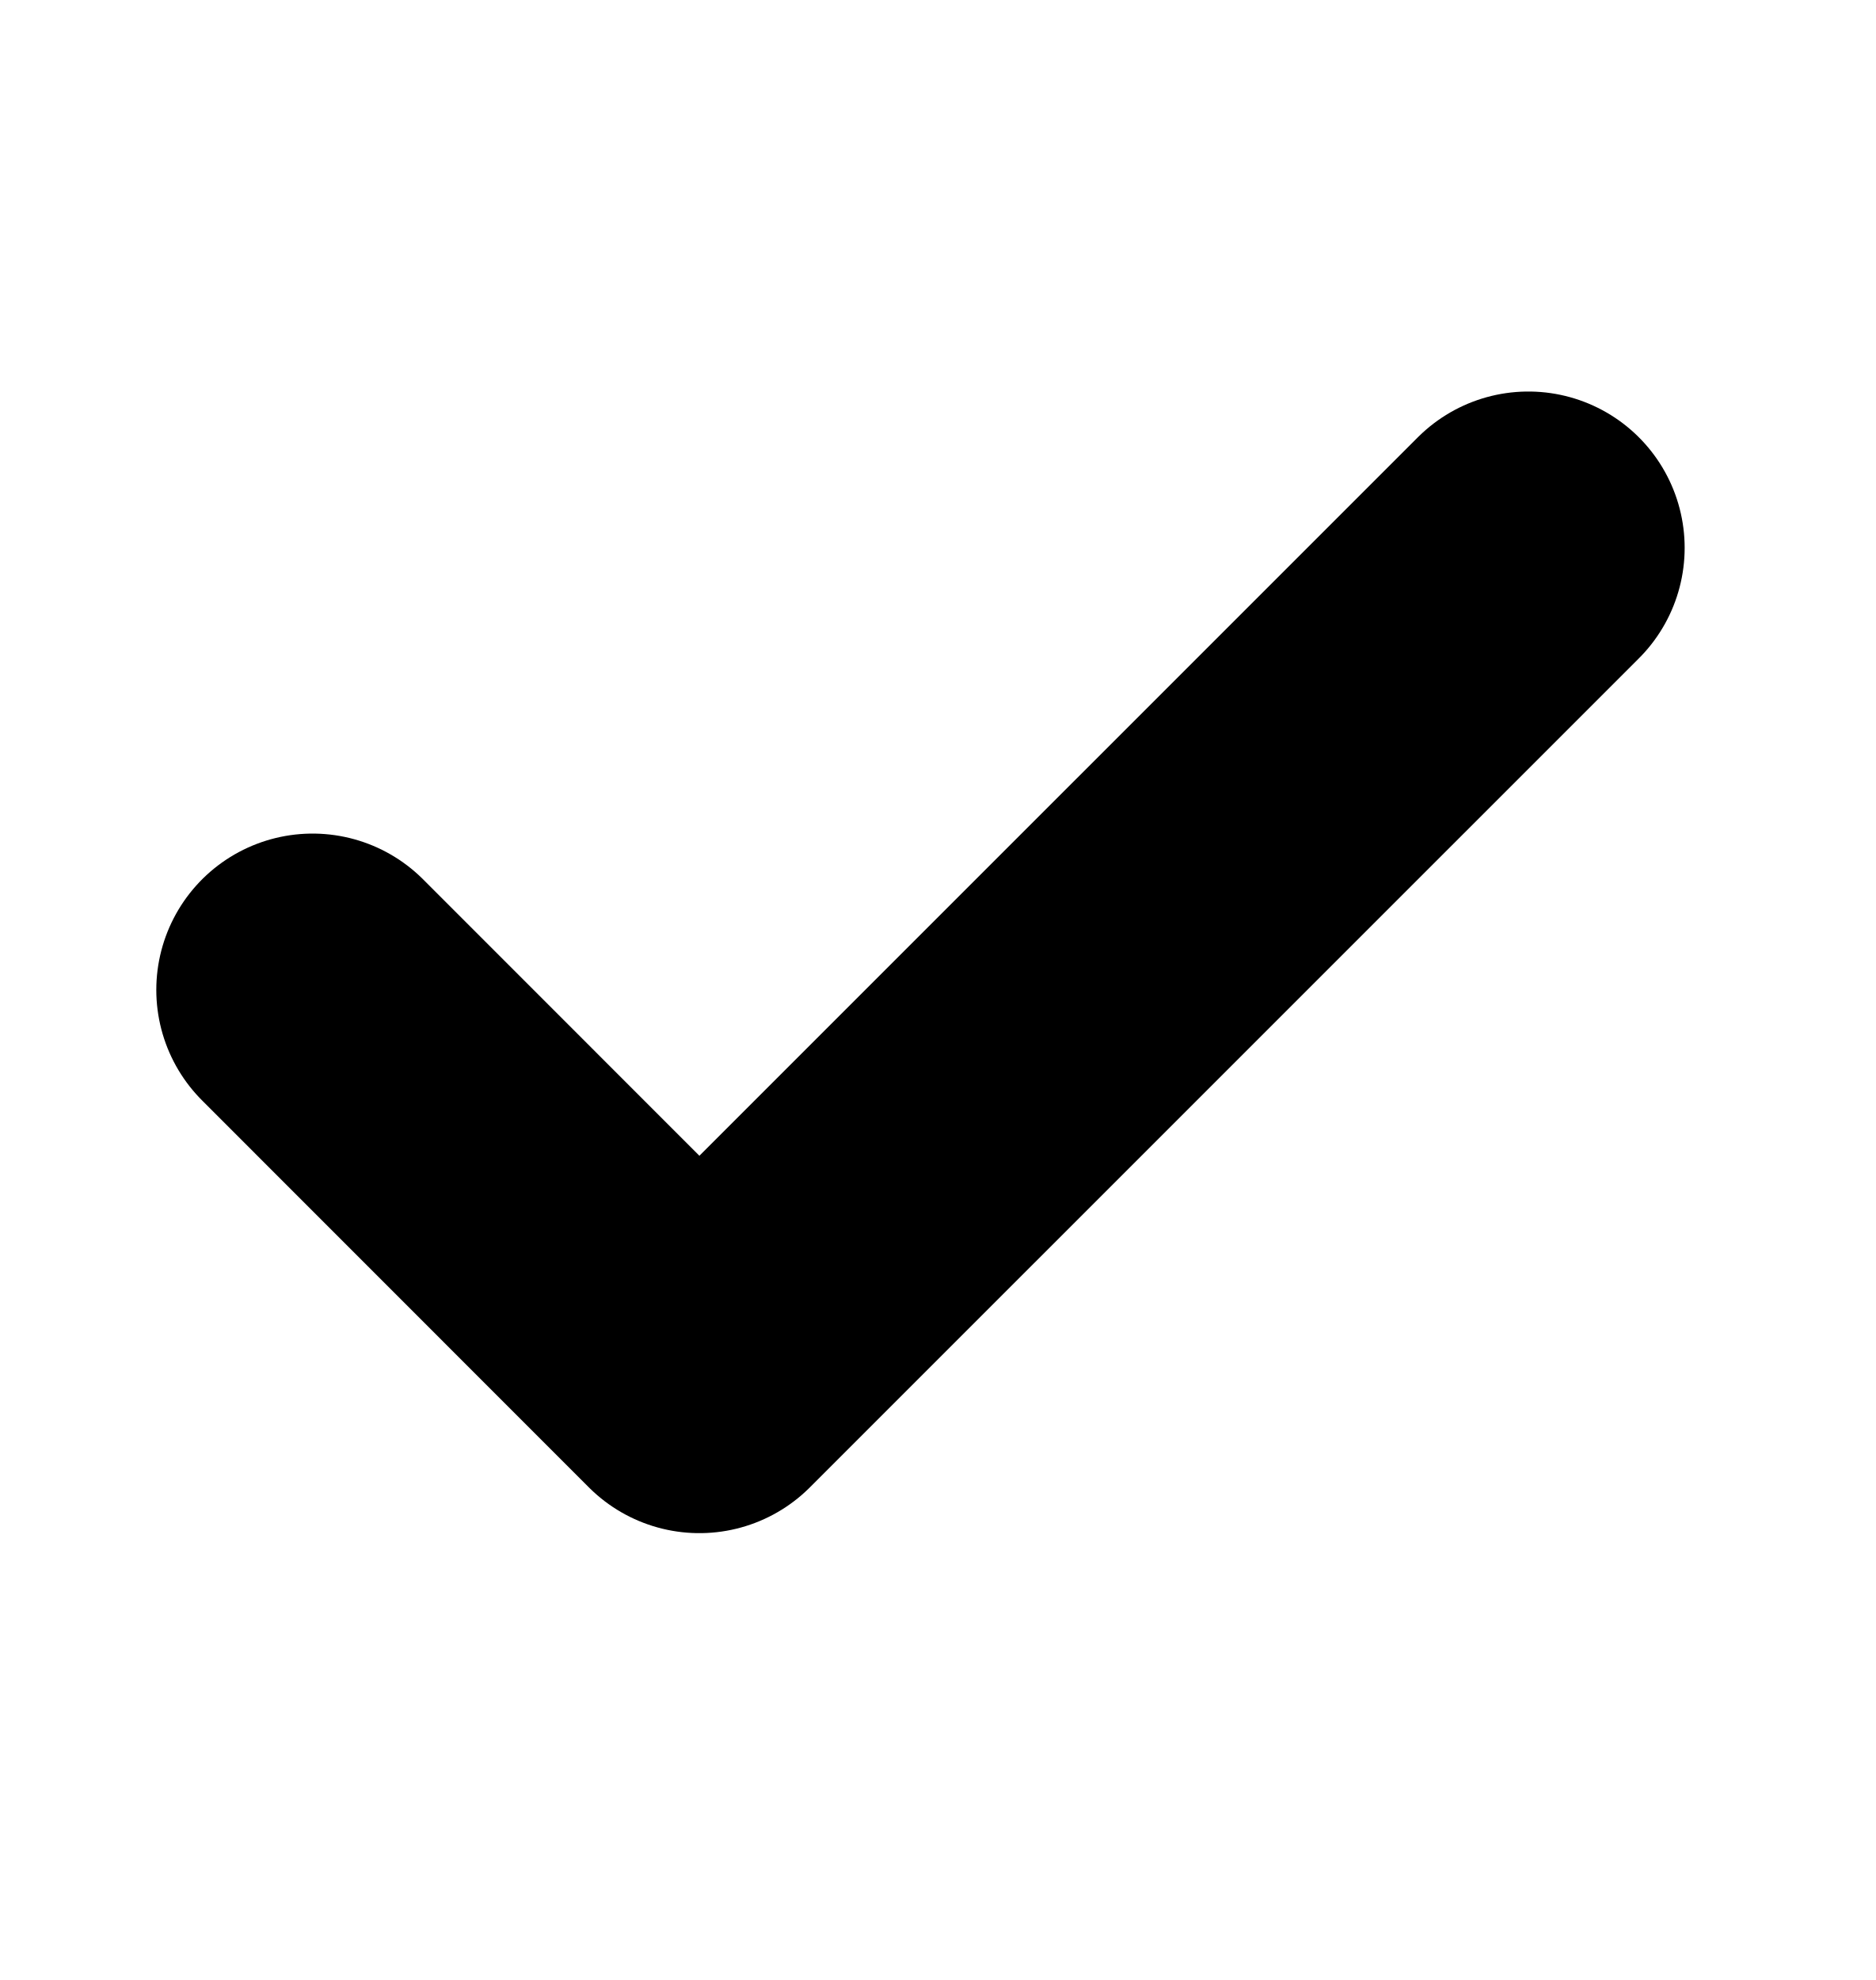
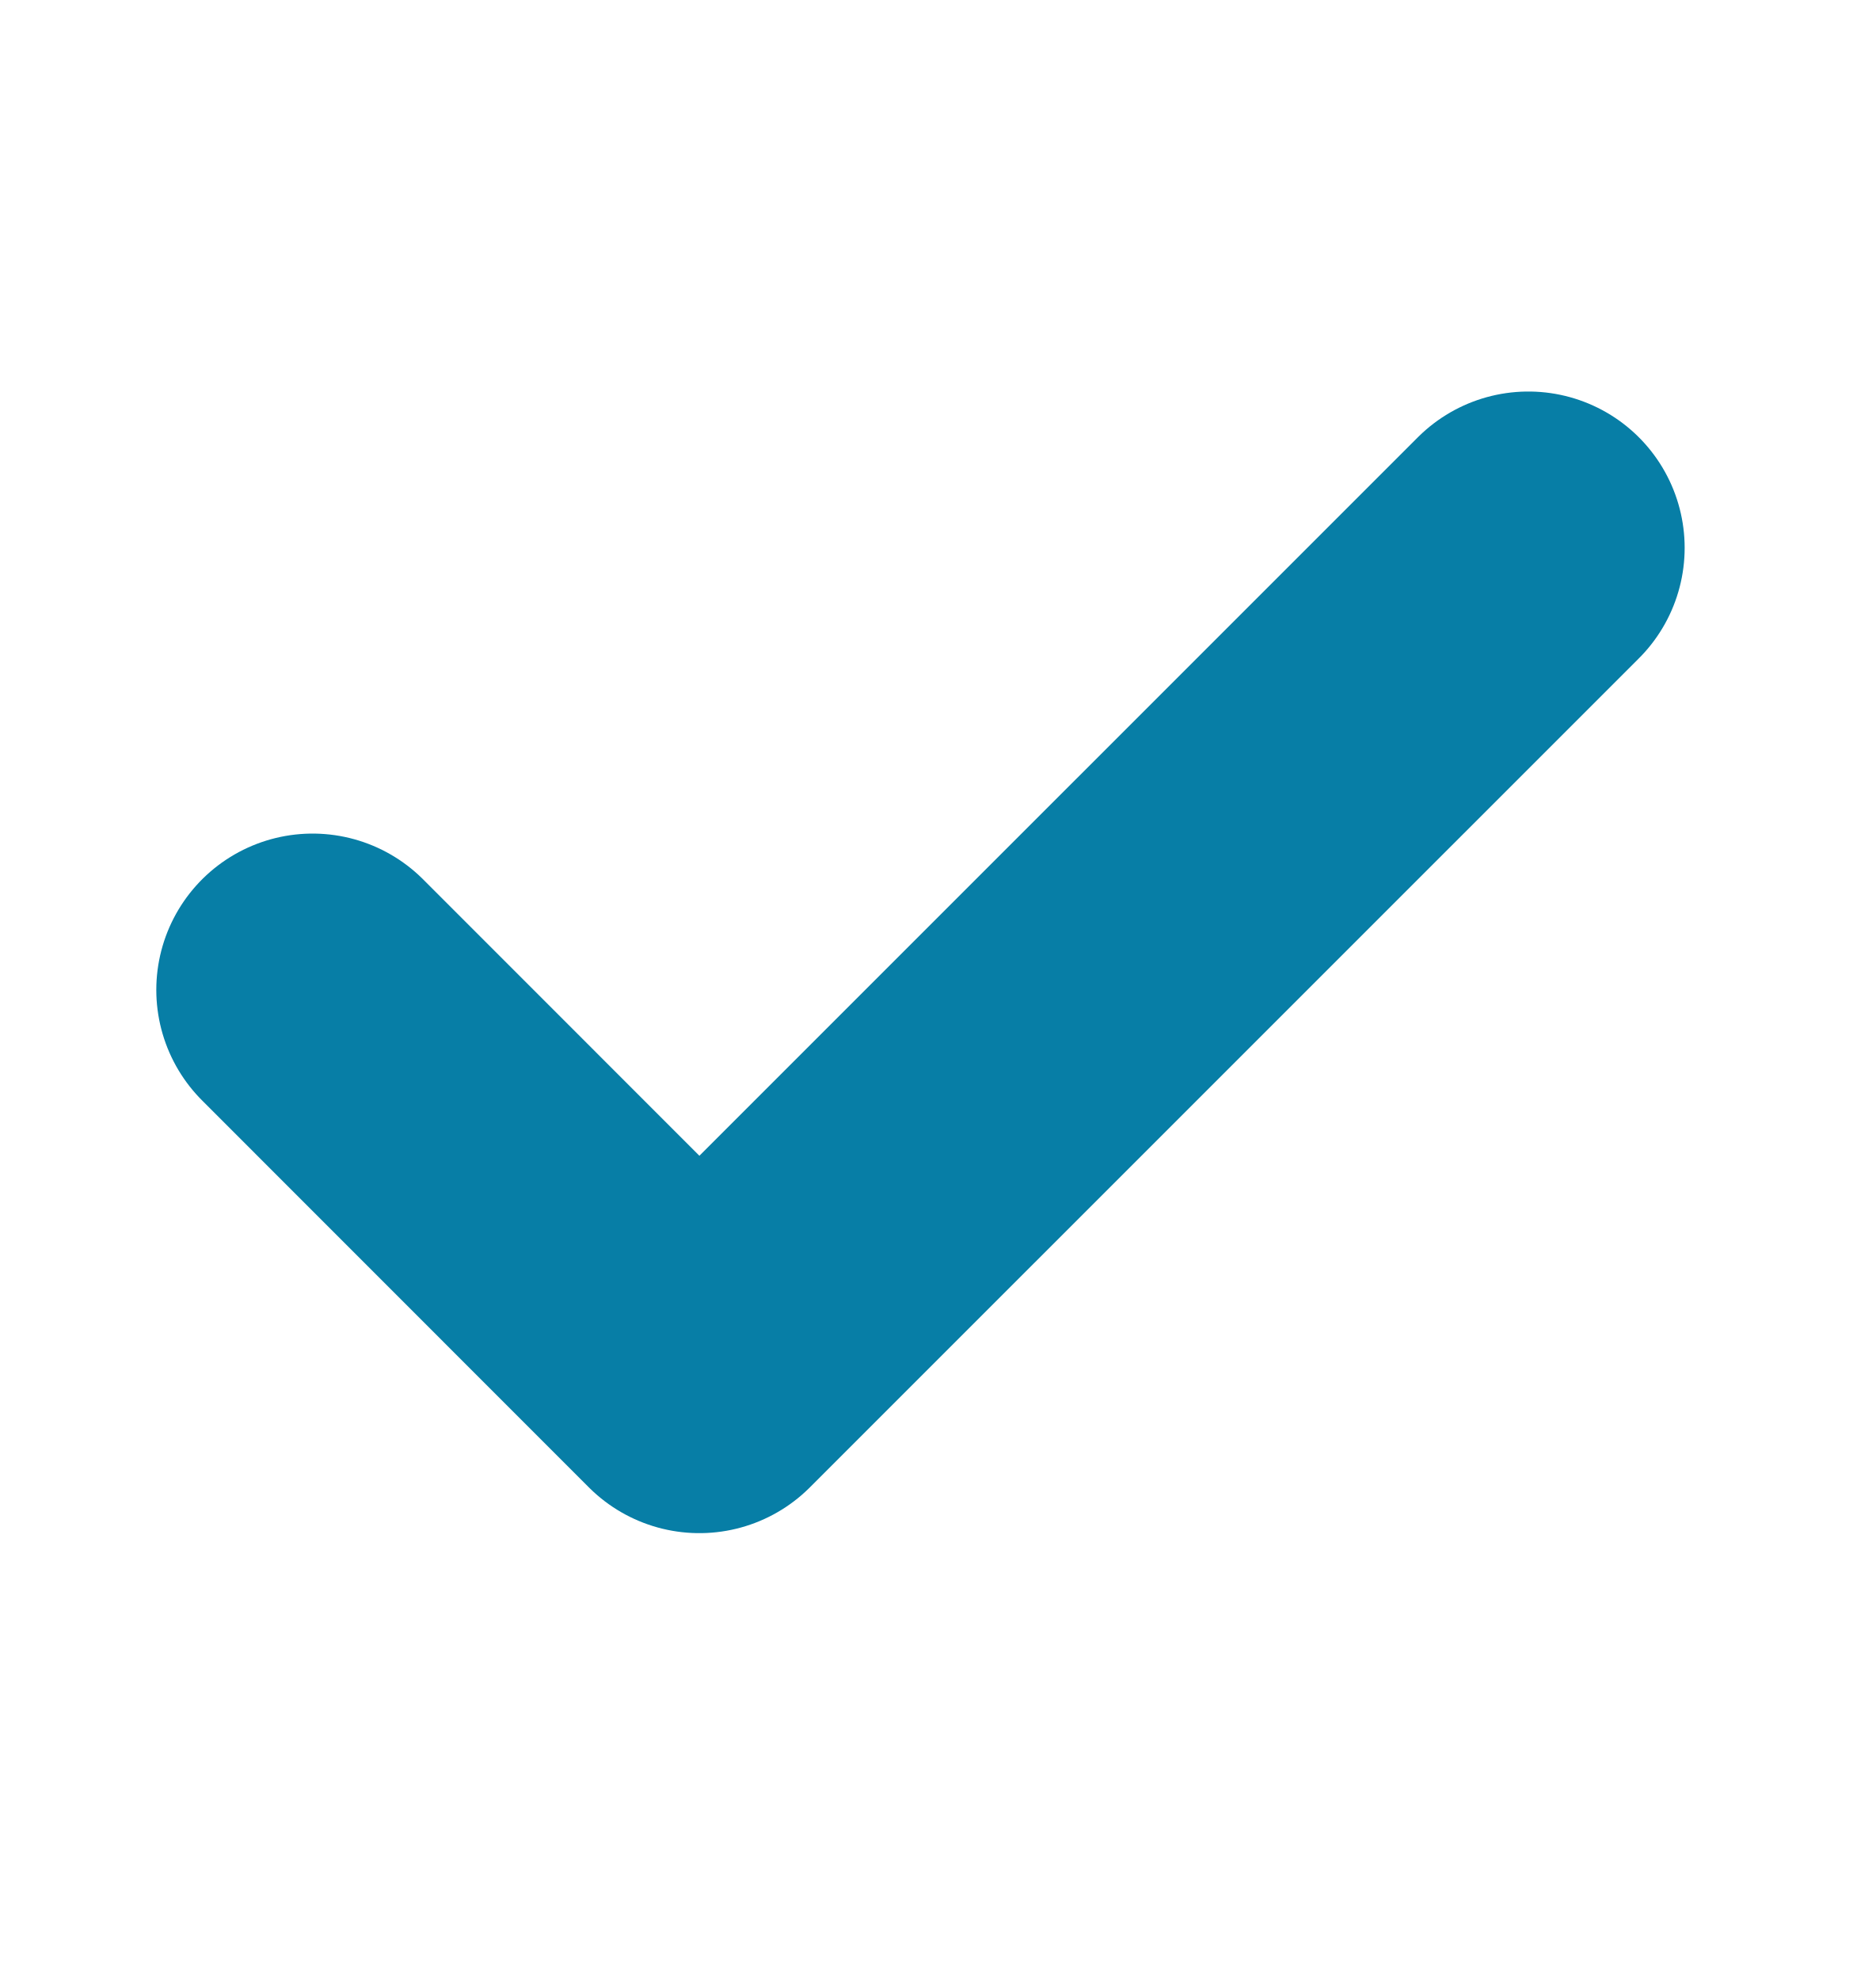
<svg xmlns="http://www.w3.org/2000/svg" width="18" height="19" viewBox="0 0 18 19" fill="none">
-   <path d="M3 9.499L6.712 13.212L14.668 5.257" stroke="black" stroke-width="3" stroke-linecap="round" stroke-linejoin="round" />
+   <path d="M3 9.499L6.712 13.212L14.668 5.257" stroke="#077EA6" stroke-width="3" stroke-linecap="round" stroke-linejoin="round" />
</svg>
